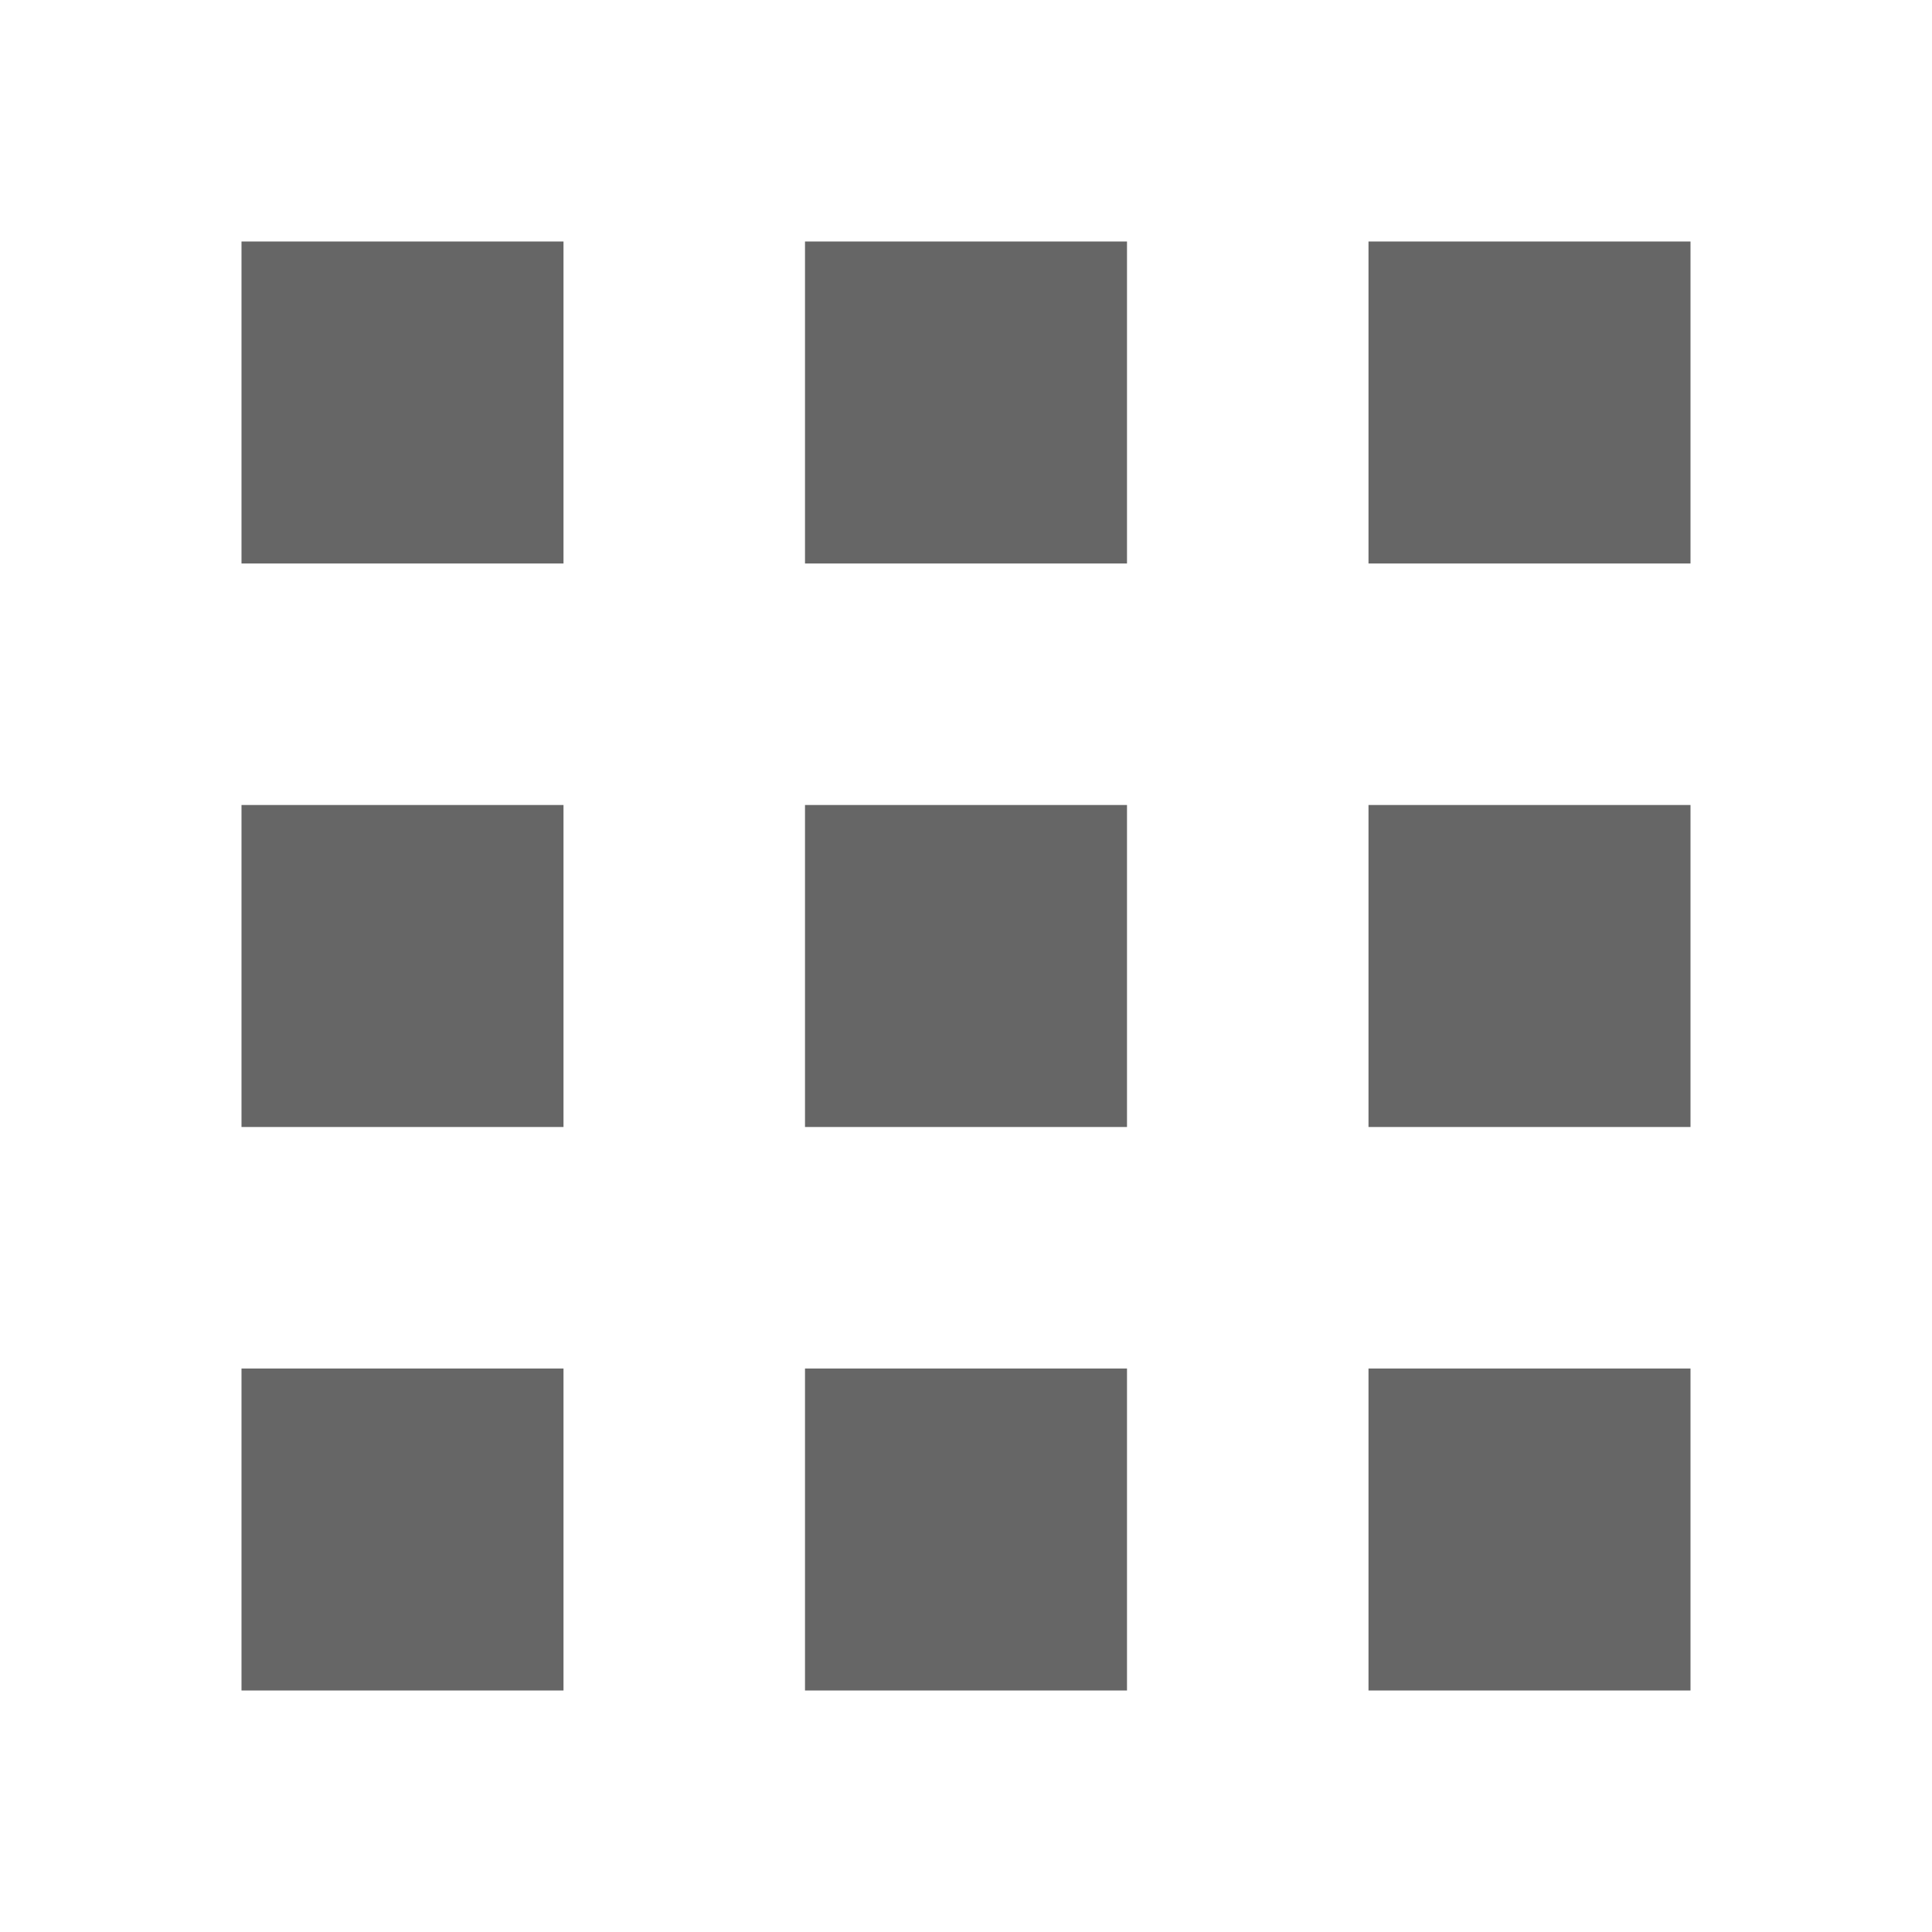
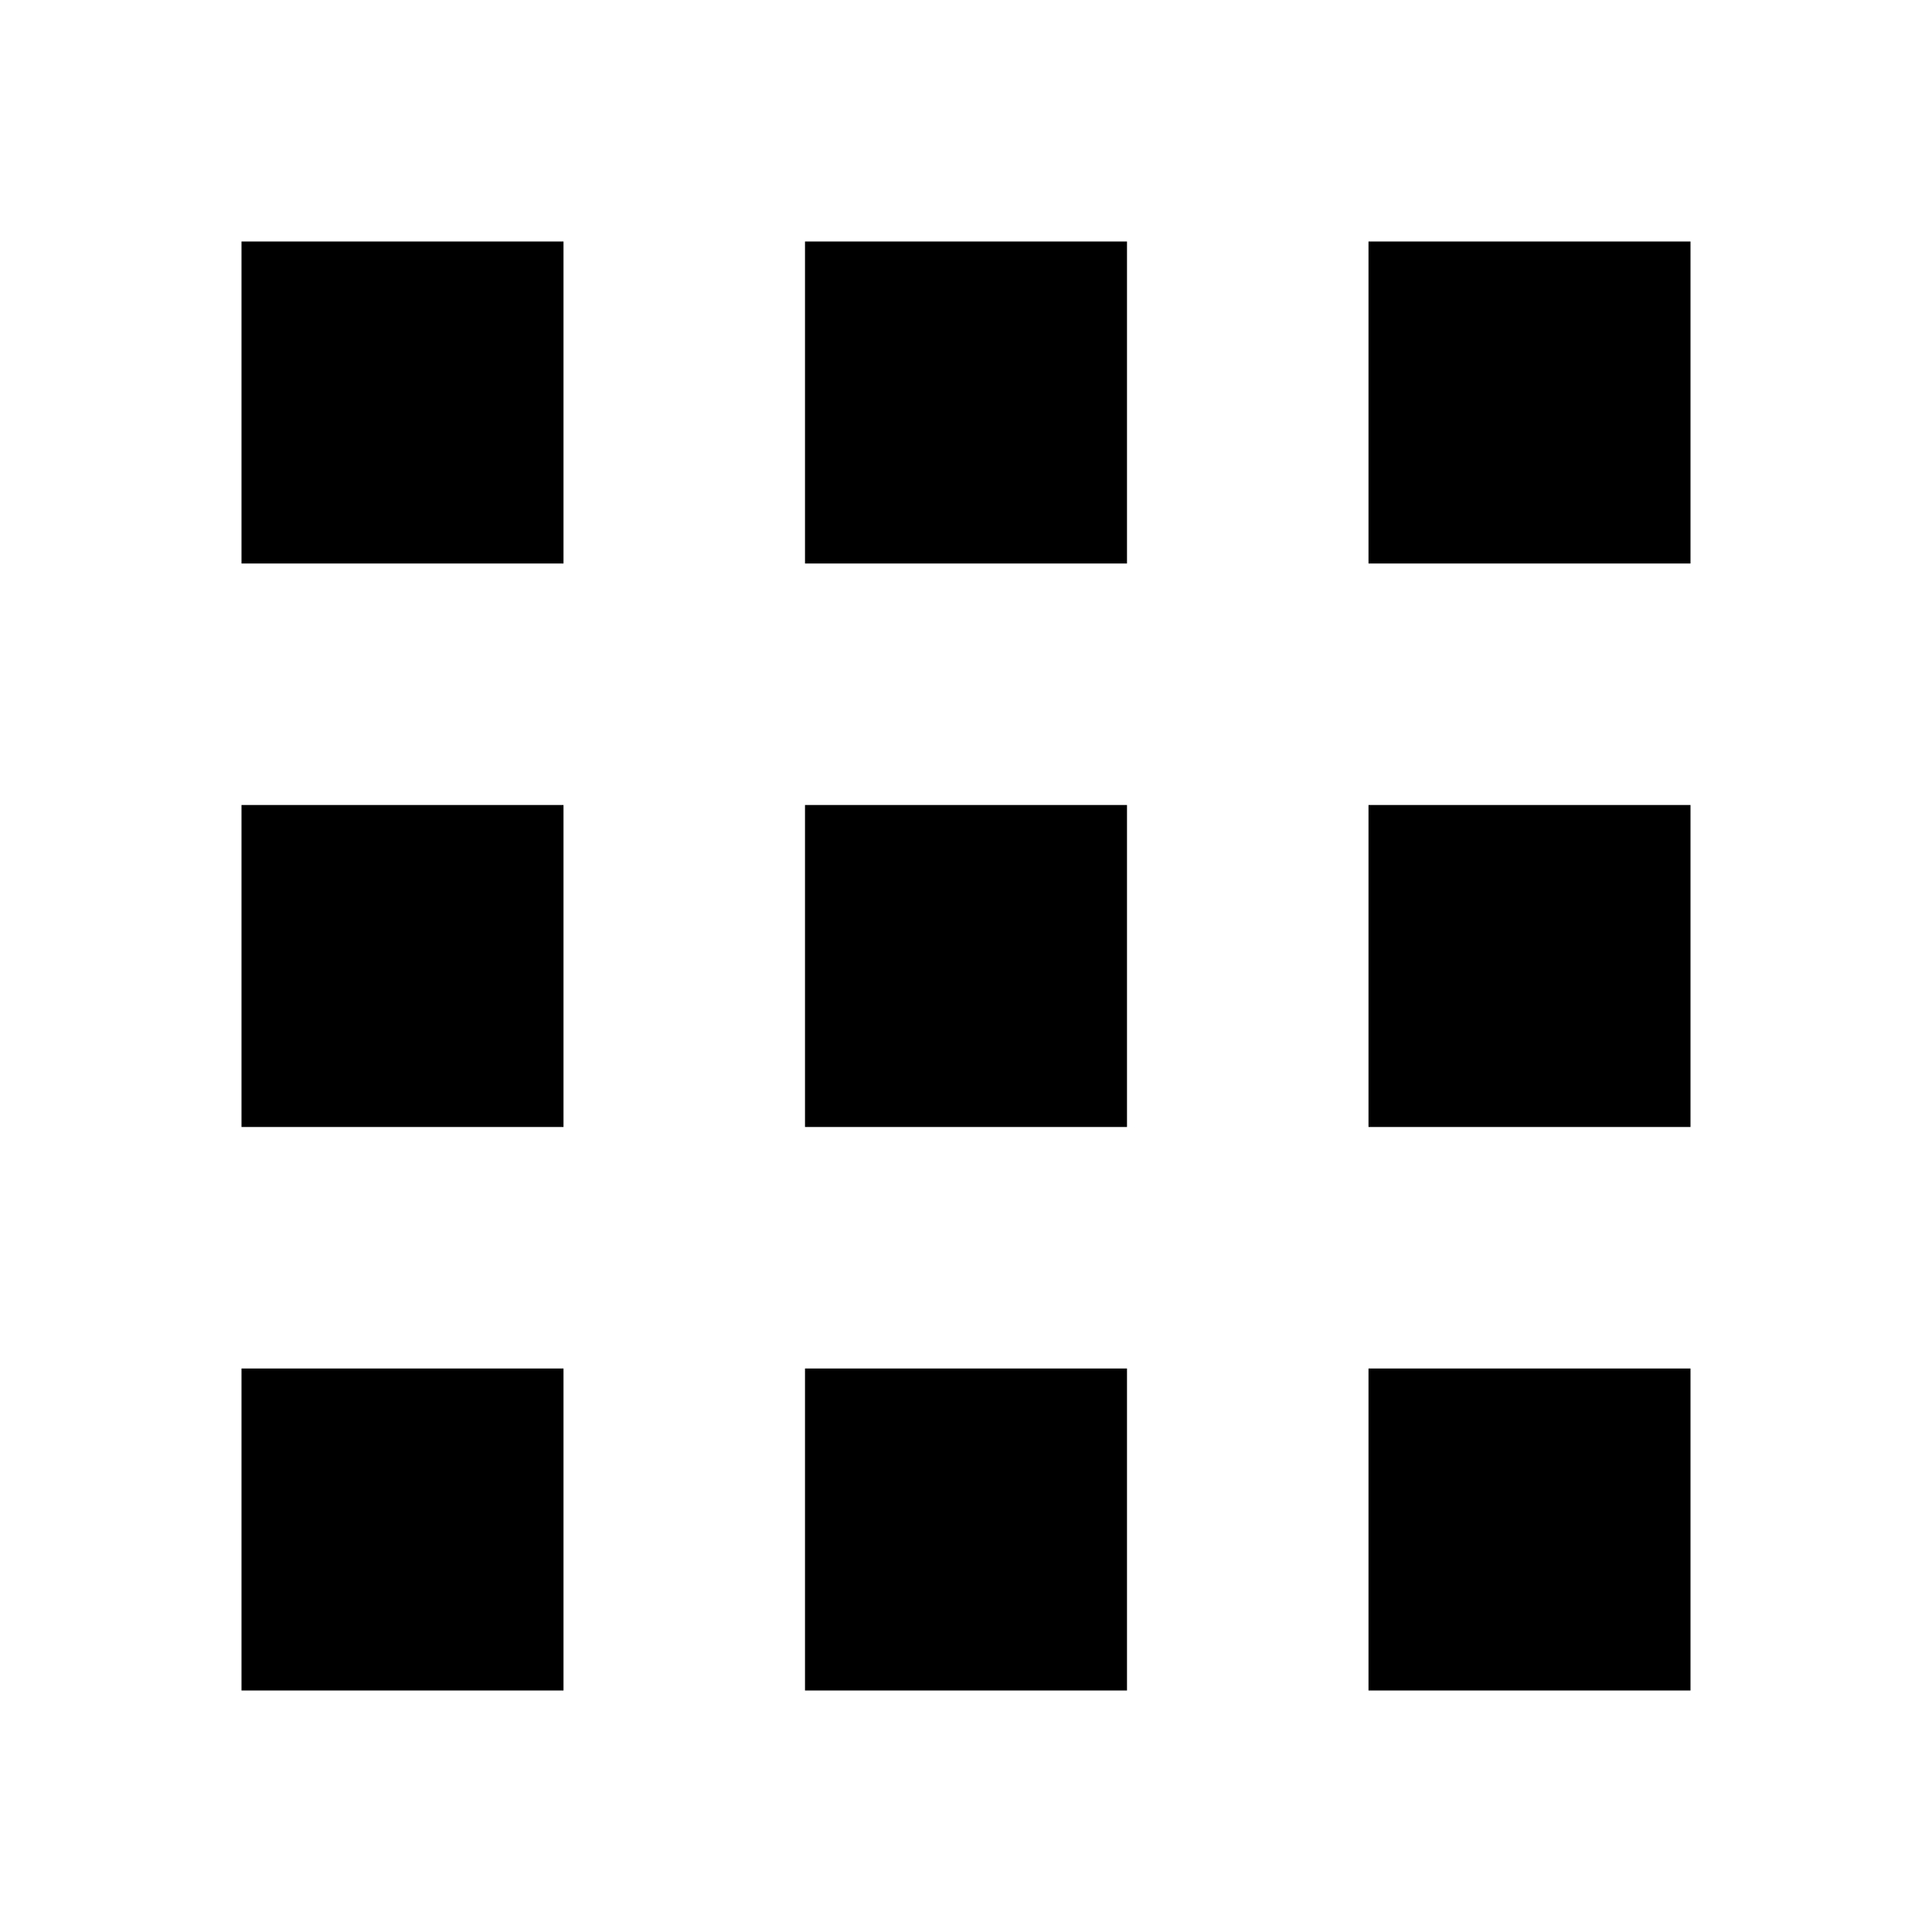
- <svg xmlns="http://www.w3.org/2000/svg" height="24" width="24" fill="rgba(0,0,0,0.6)">
+ <svg xmlns="http://www.w3.org/2000/svg" height="24" width="24">
  <path d="M10 10h4v4h-4v-4zm0 11h4v-4h-4v4zm-7-7h4v-4H3v4zm0 7h4v-4H3v4zM3 7h4V3H3v4zm14 7h4v-4h-4v4zm0-11v4h4V3h-4zm-7 4h4V3h-4v4zm7 14h4v-4h-4v4z" />
</svg>
